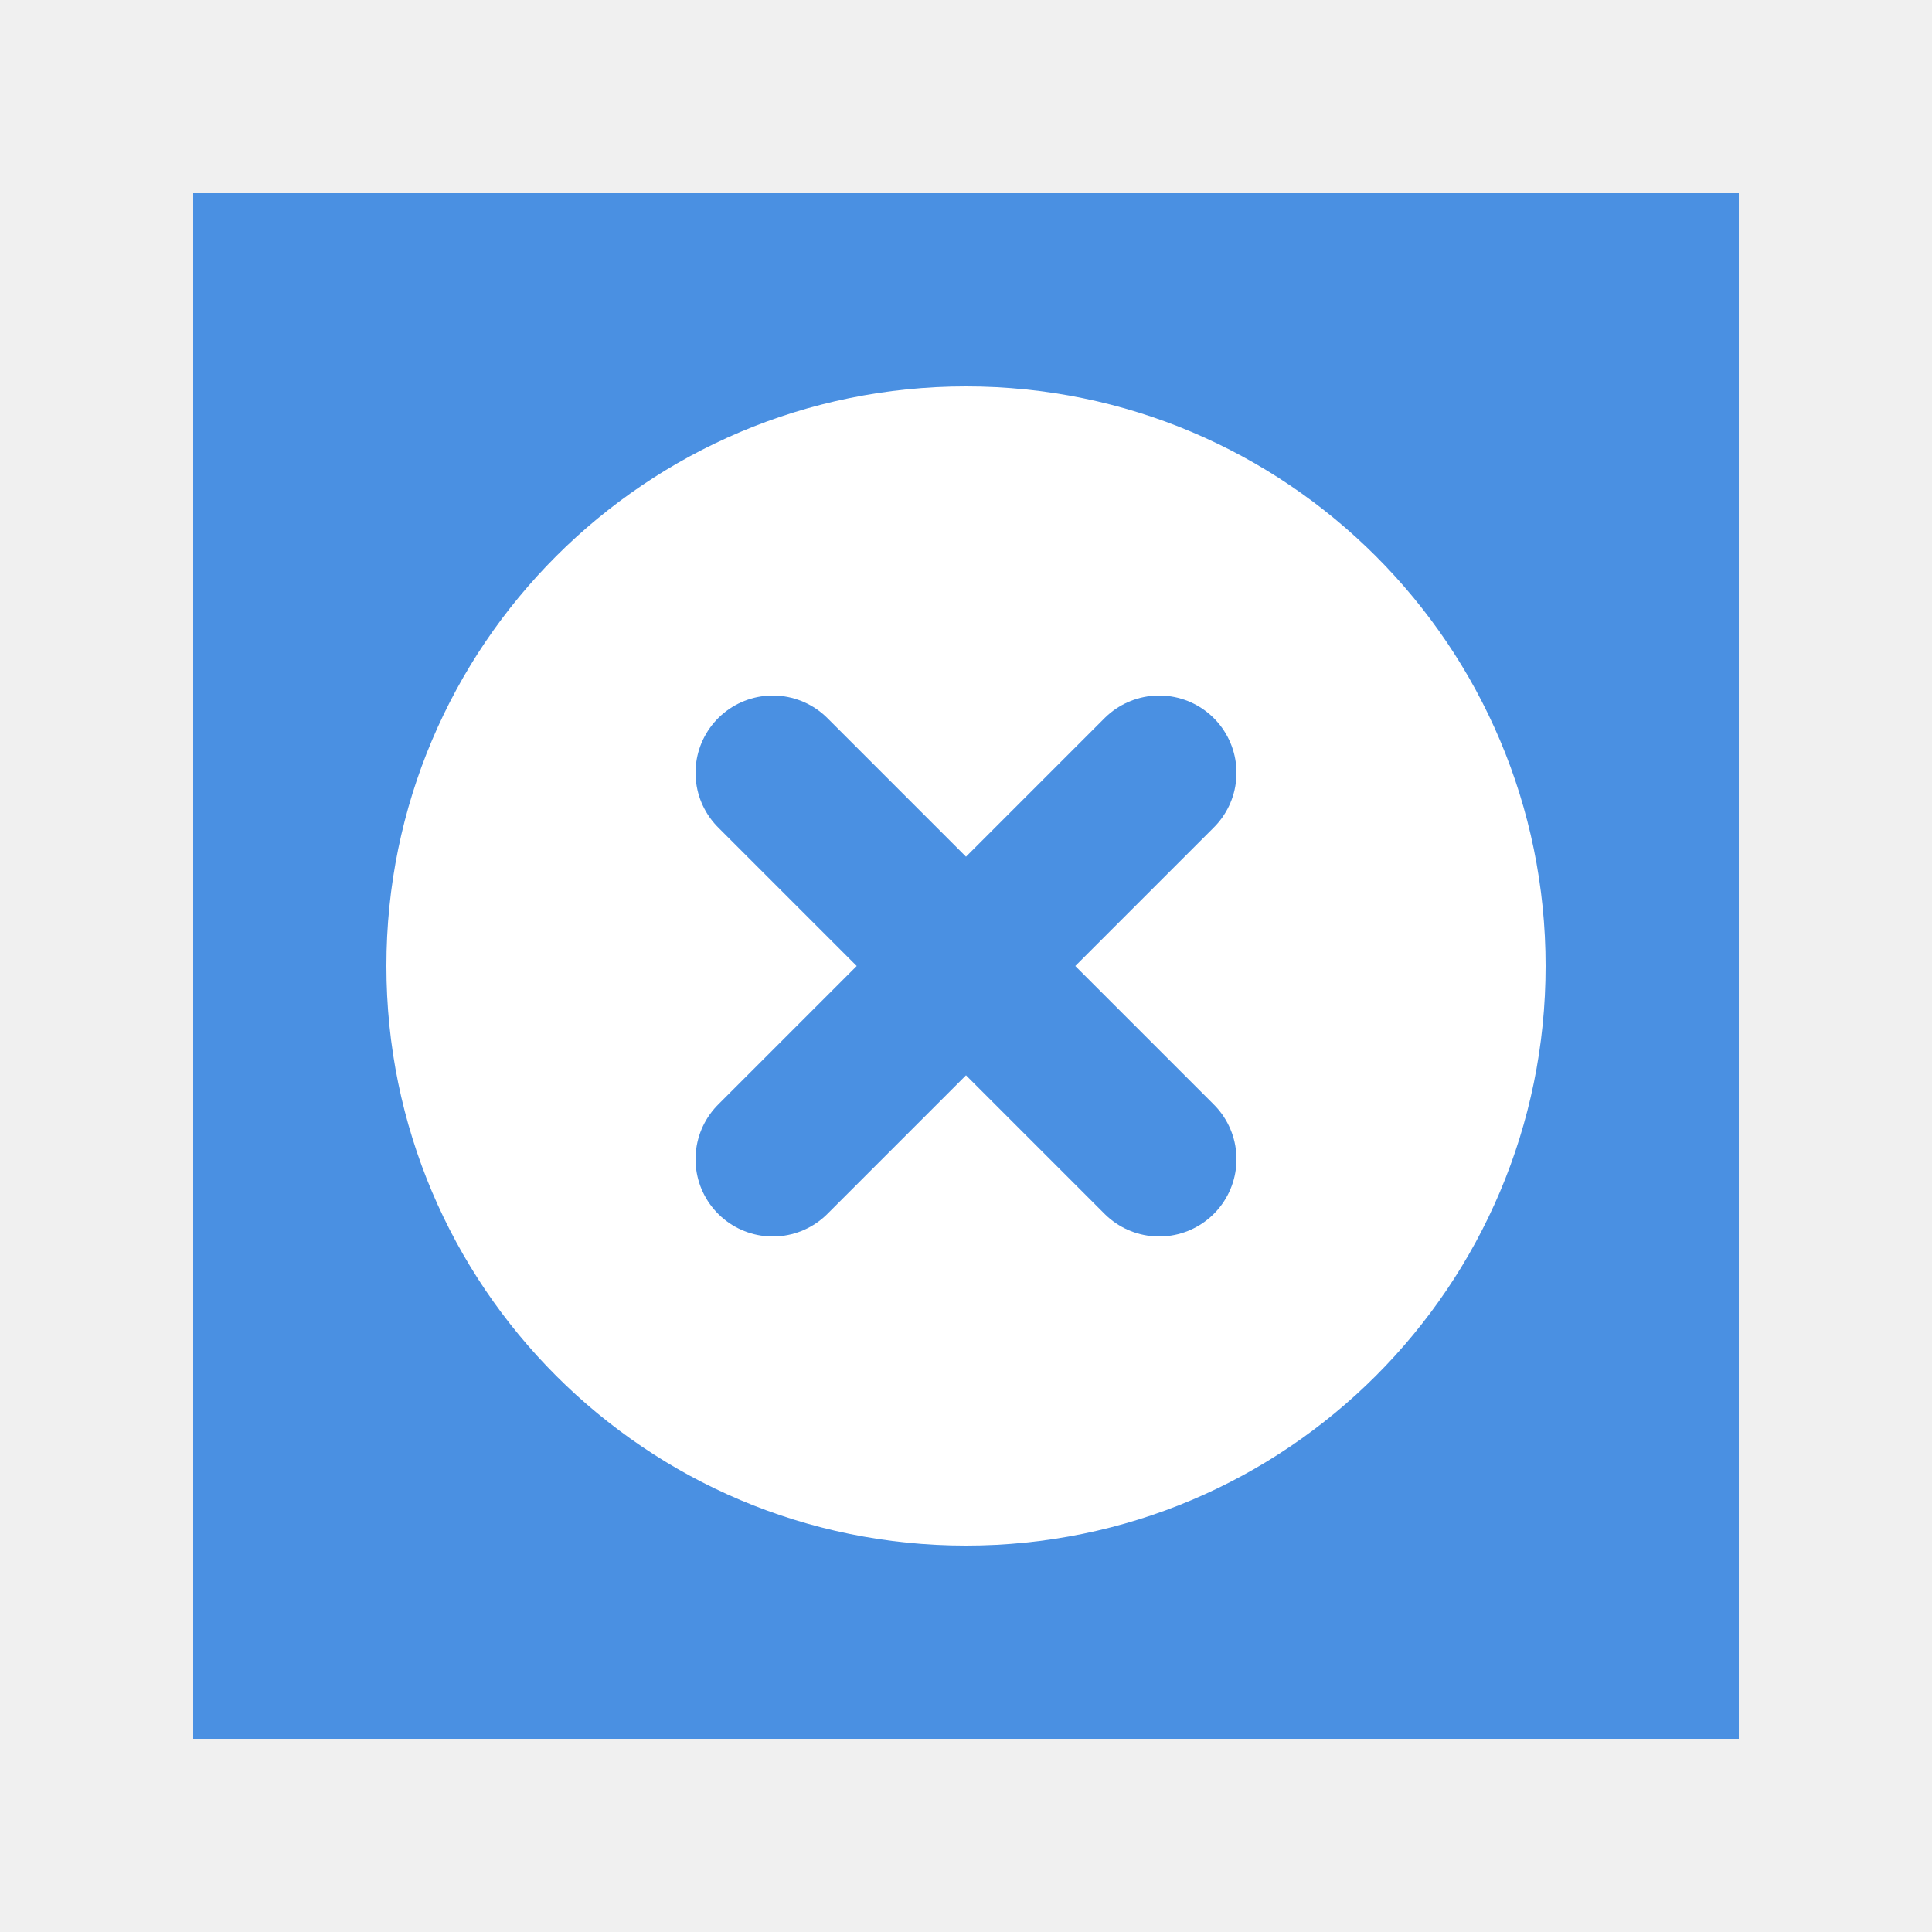
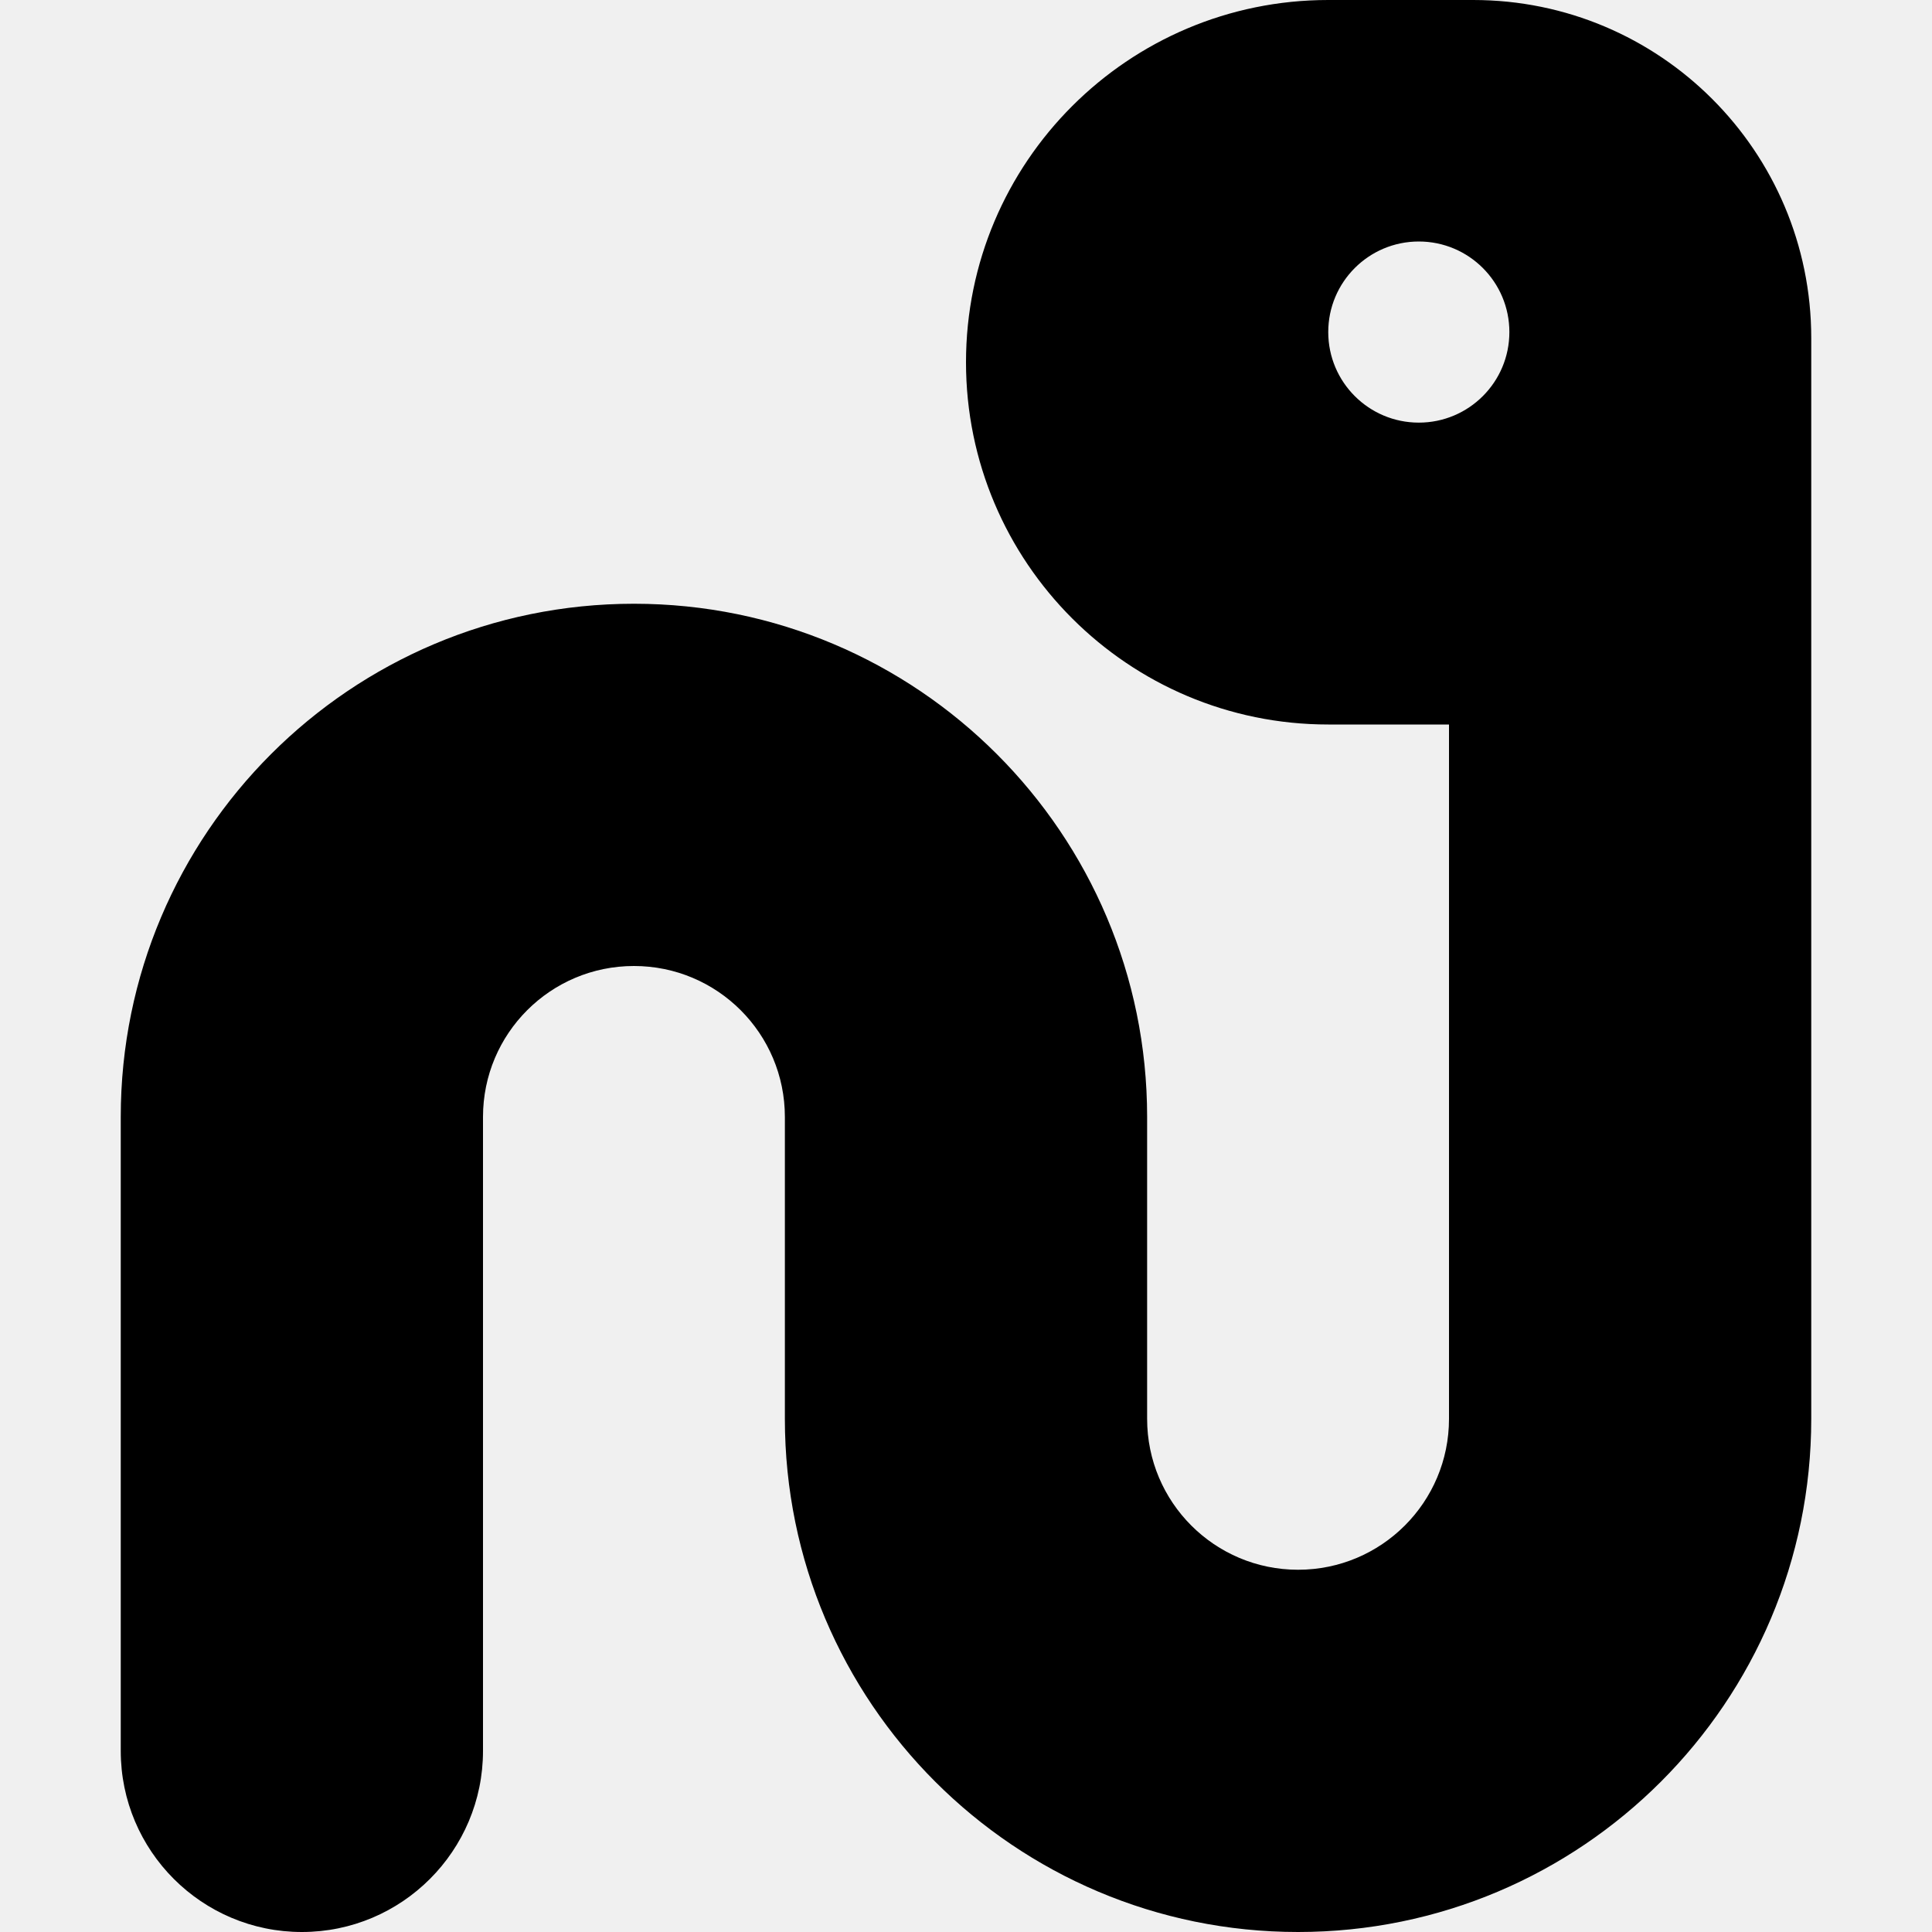
- <svg xmlns="http://www.w3.org/2000/svg" viewBox="0 0 100 100">
-   <rect x="10" y="10" width="80" height="80" fill="#4a90e2" />
-   <circle cx="50" cy="50" r="30" fill="#ffffff" />
-   <path d="M 40 40 L 60 60 M 60 40 L 40 60" stroke="#4a90e2" stroke-width="8" stroke-linecap="round" />
+ <svg xmlns="http://www.w3.org/2000/svg" viewBox="0 0 512 512">
+   <path d="M256 96c0-53 43-96 96-96h38.4C439.9 0 480 40.1 480 89.6V176v16V376c0 75.1-60.9 136-136 136s-136-60.9-136-136V296c0-22.1-17.9-40-40-40s-40 17.9-40 40V464c0 26.5-21.5 48-48 48s-48-21.5-48-48V296c0-75.1 60.9-136 136-136s136 60.9 136 136v80c0 22.1 17.9 40 40 40s40-17.9 40-40V192H352c-53 0-96-43-96-96zm144-8a24 24 0 1 0 -48 0 24 24 0 1 0 48 0z" />
</svg>
